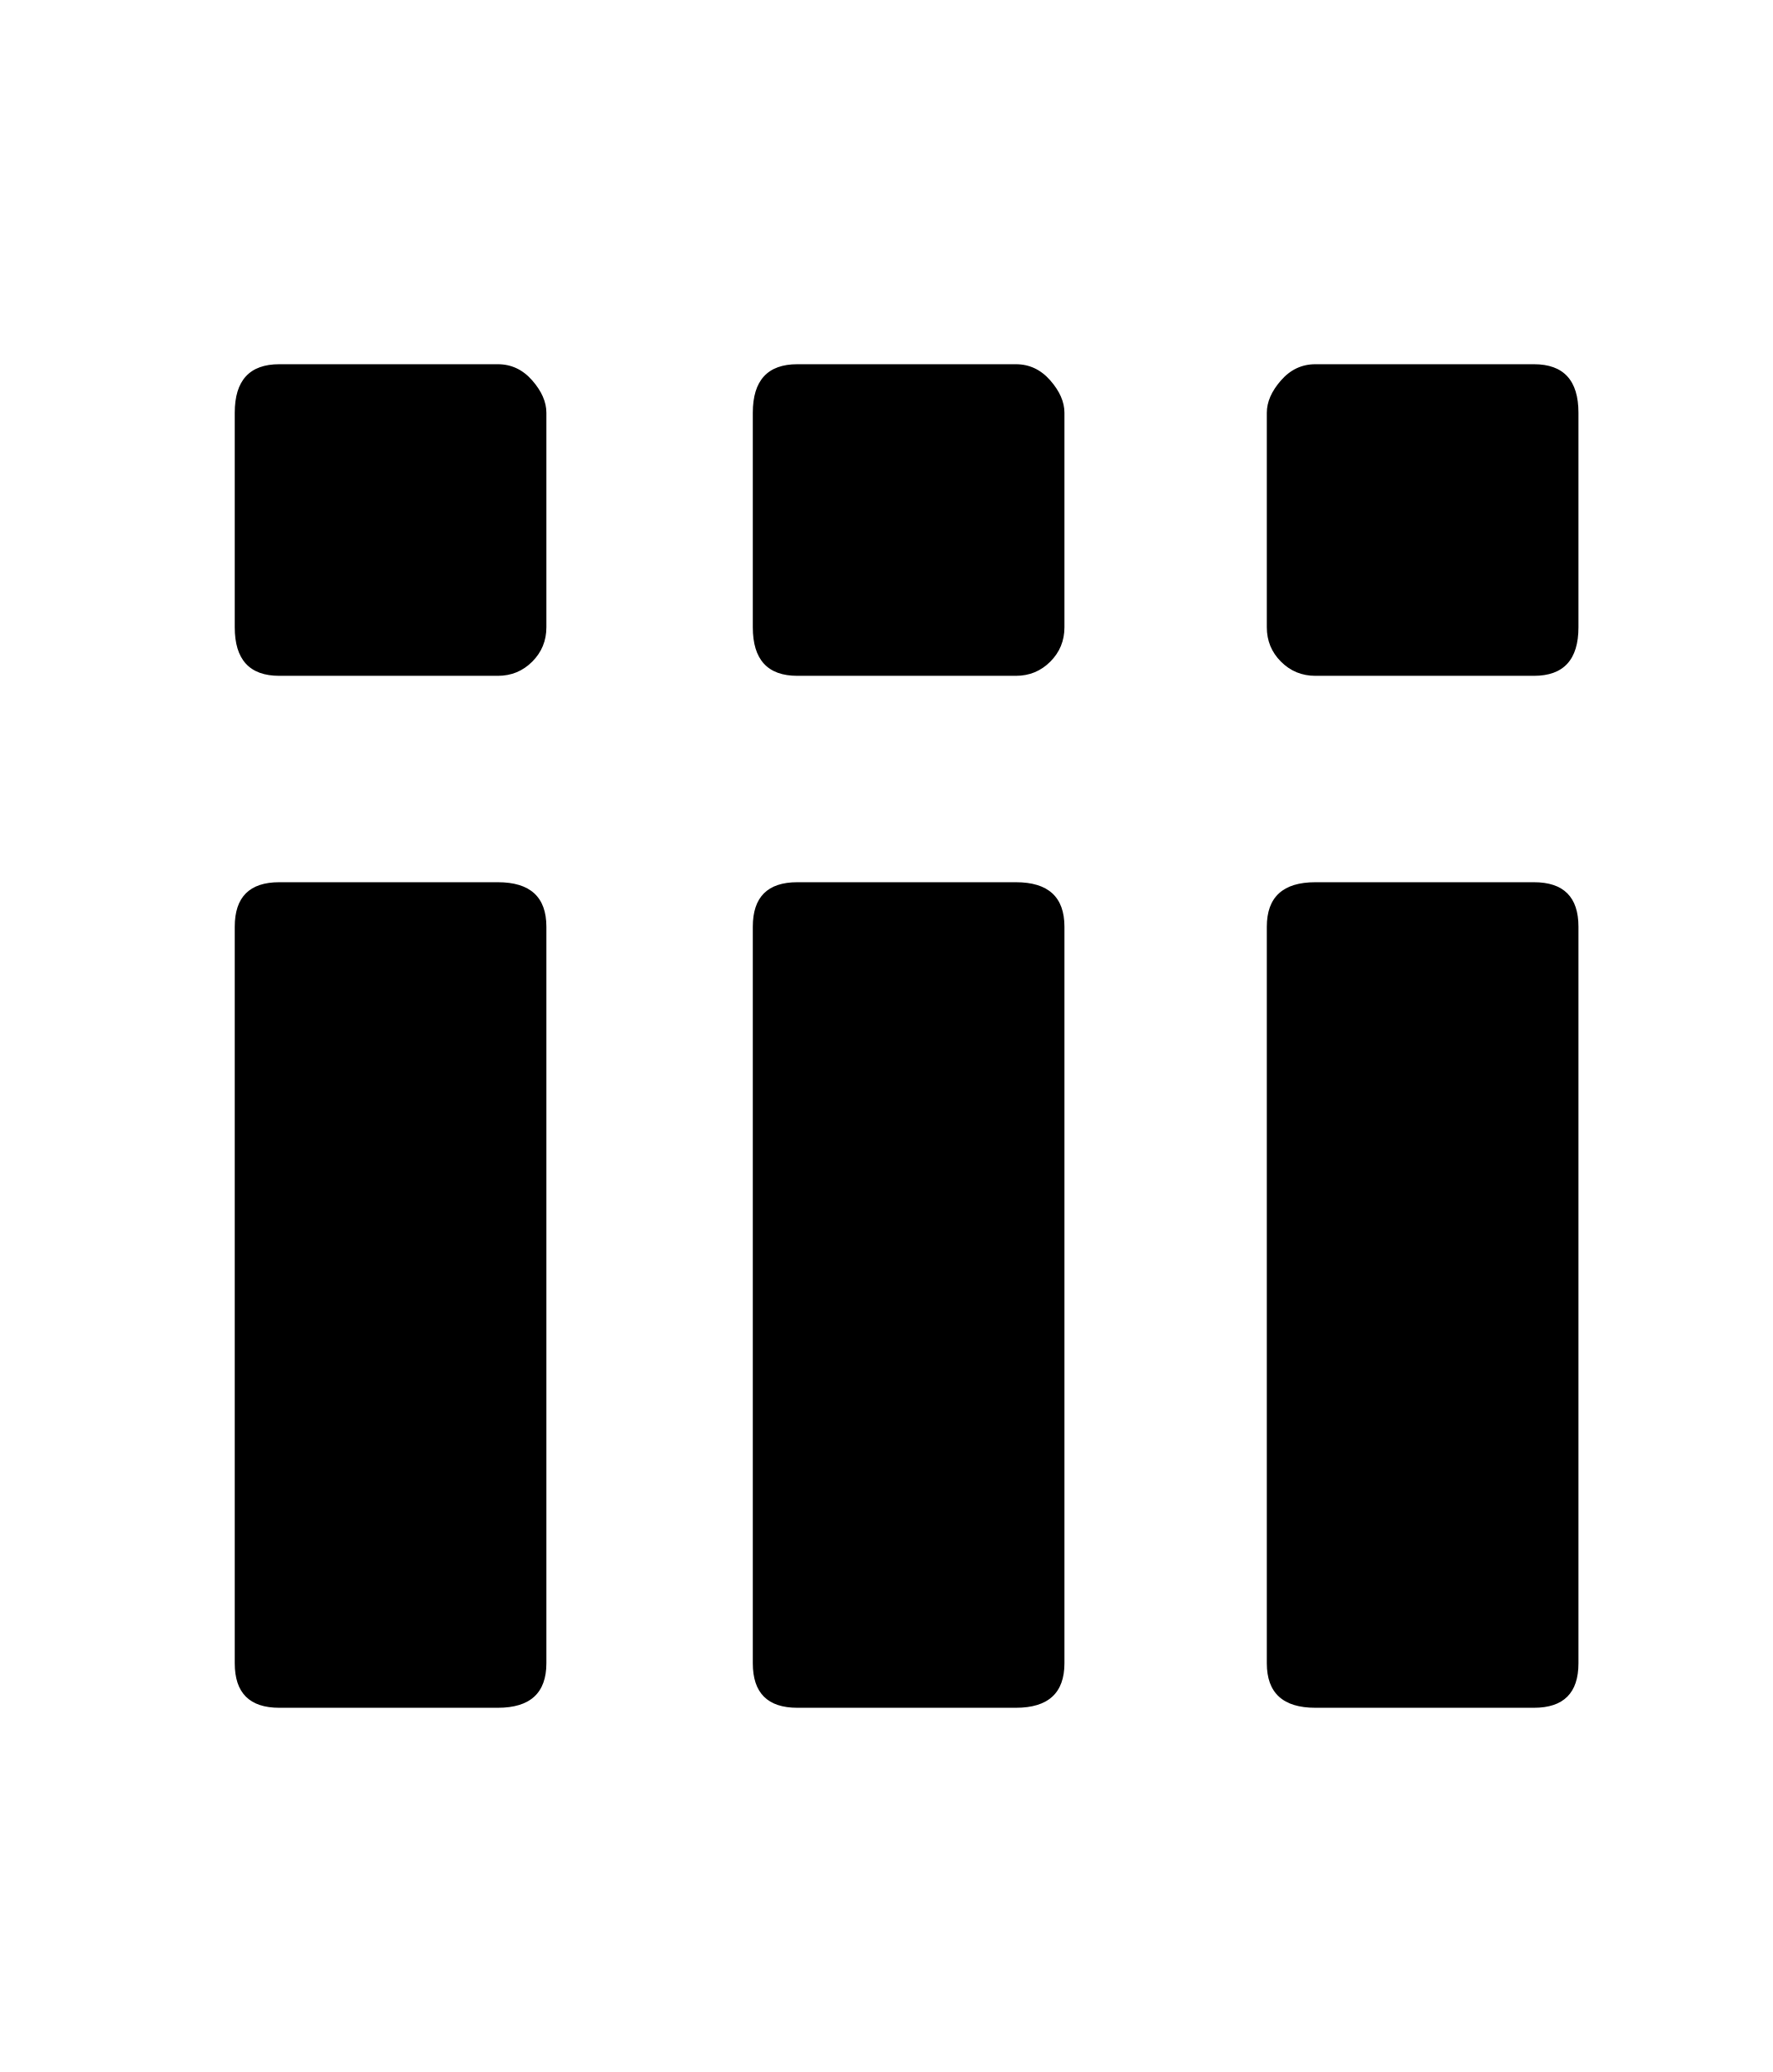
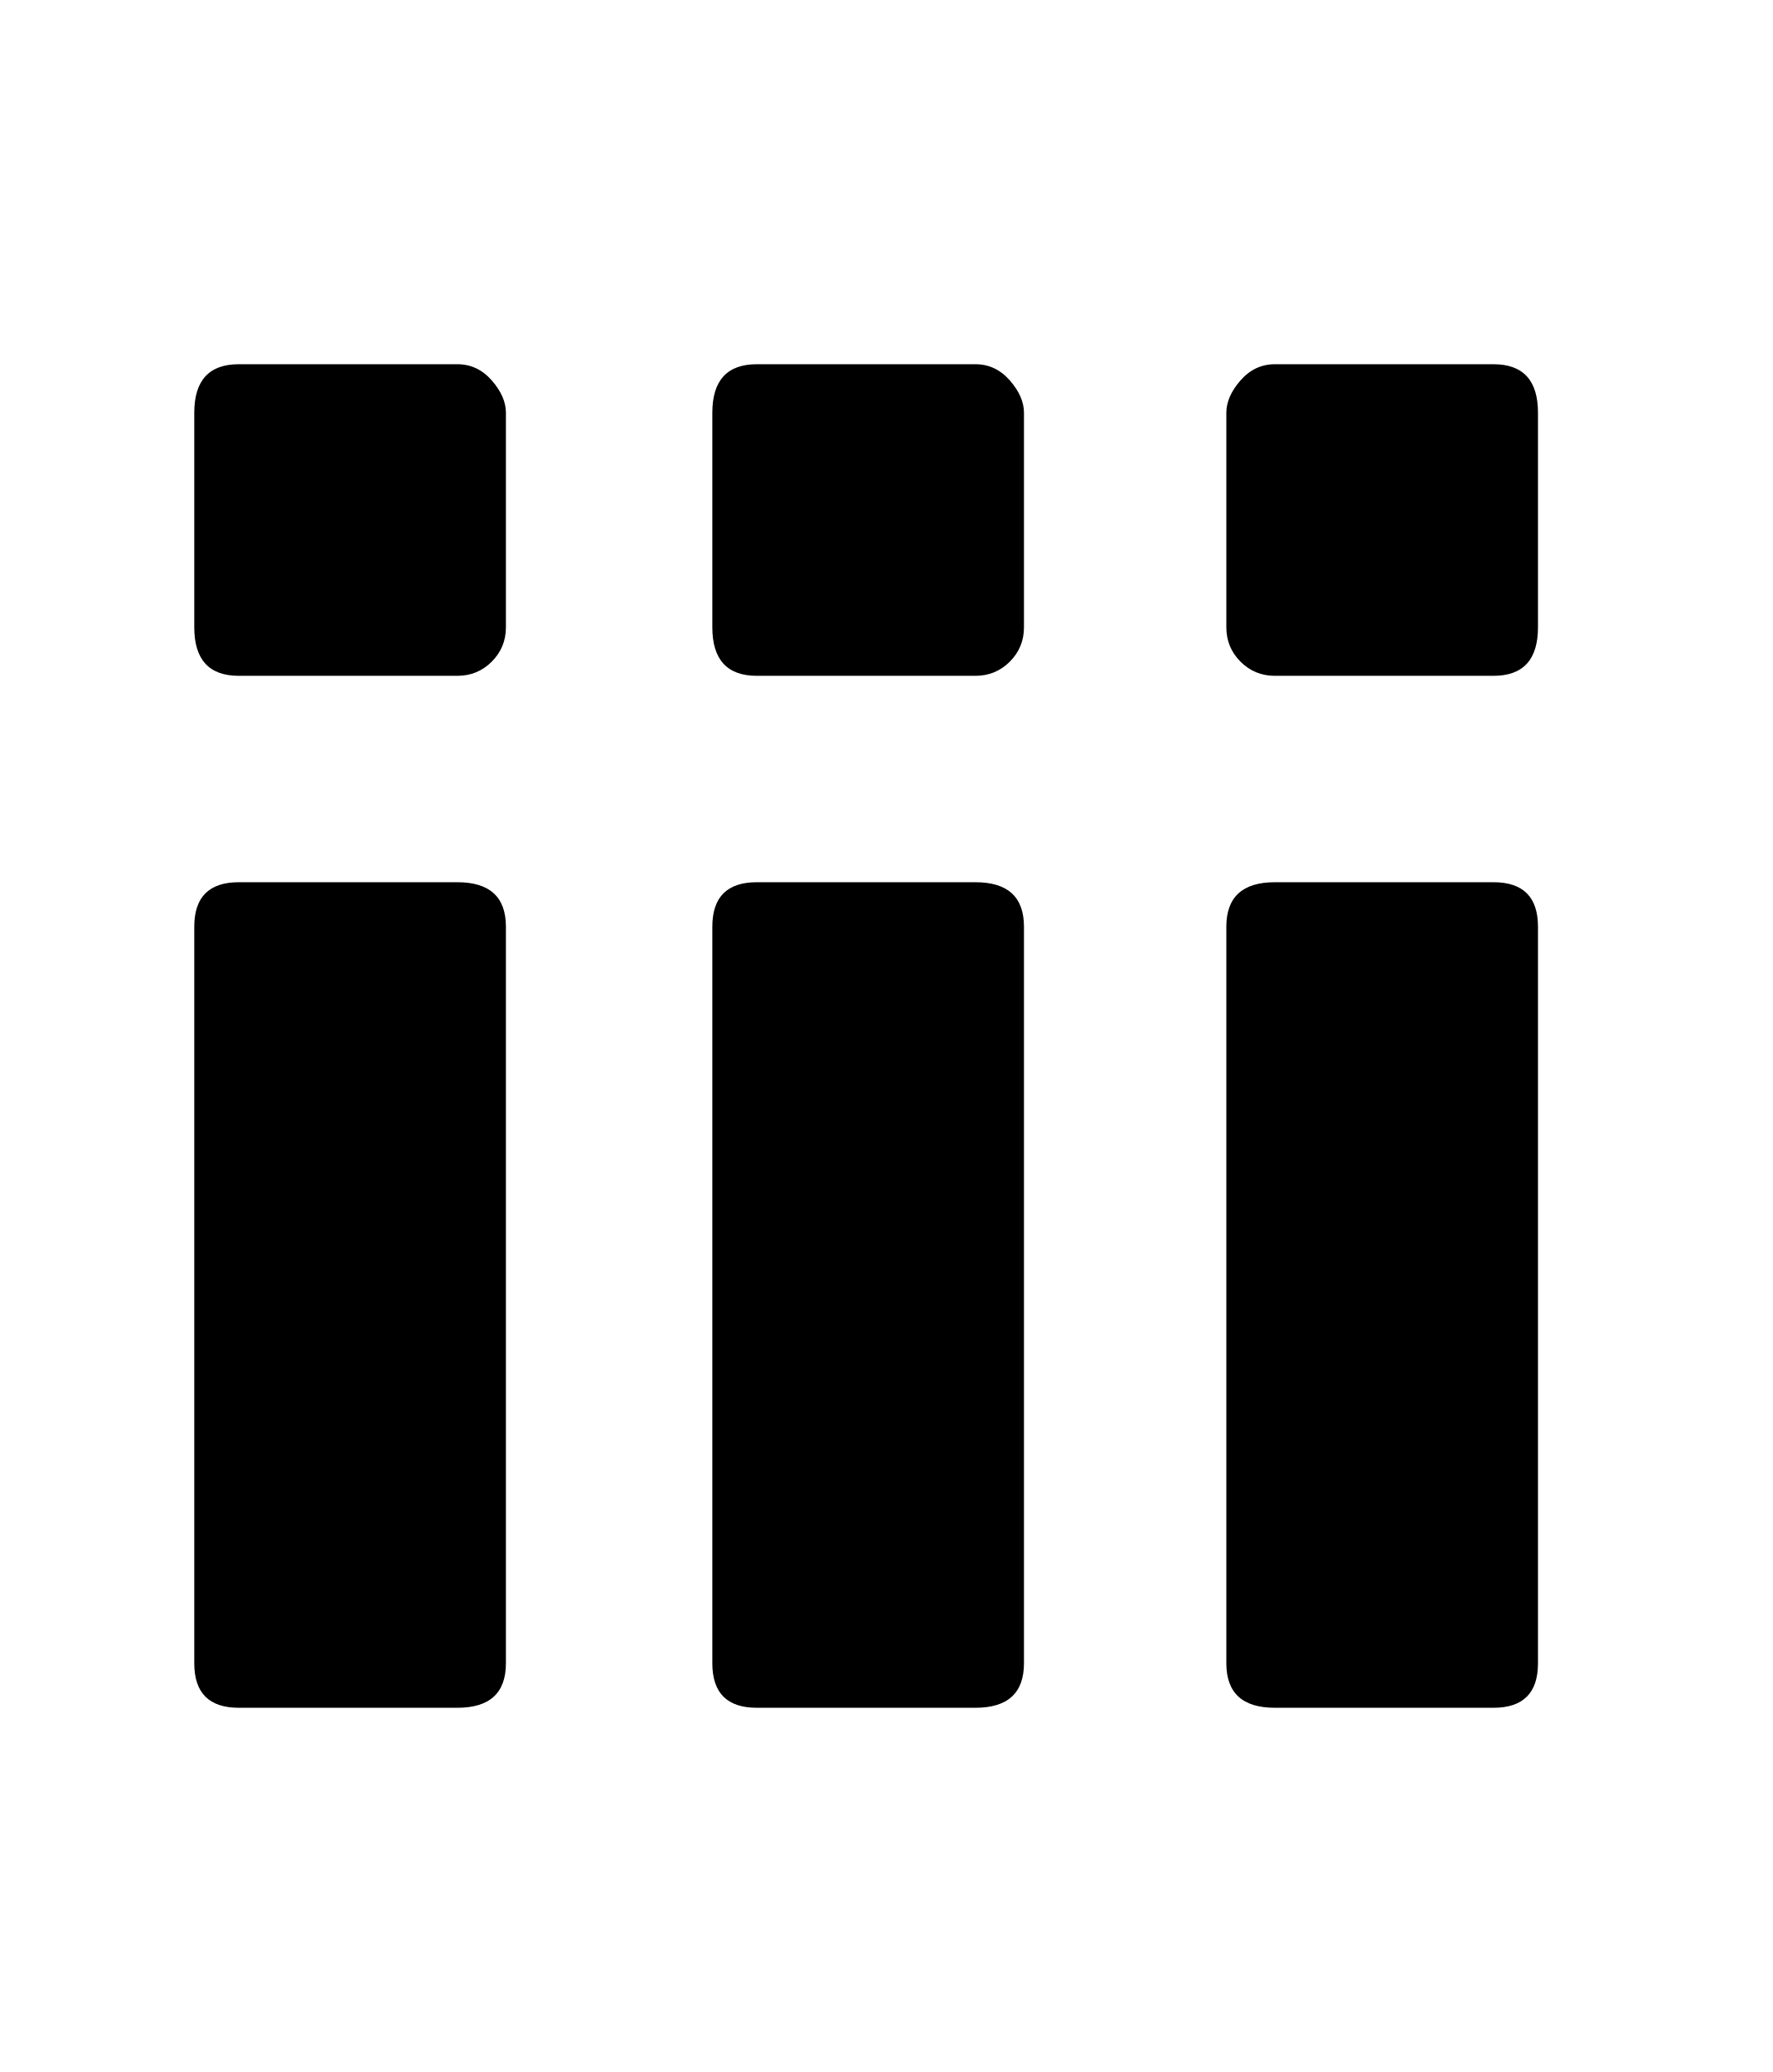
- <svg xmlns="http://www.w3.org/2000/svg" version="1.1" viewBox="-10 0 438 512">
+ <svg xmlns="http://www.w3.org/2000/svg" version="1.1" viewBox="0 0 438 512">
  <path fill="currentColor" d="M125 411q0 11 -12 11h-1h-53q-11 0 -11 -11v-182q0 -11 11 -11h53h1q12 0 12 11v0v182zM125 155q0 5 -3.5 8.5t-8.5 3.5v0h-54q-11 0 -11 -12v-53v0q0 -12 11 -12h54v0q5 0 8.5 4t3.5 8v0v53zM253 411q0 11 -12 11h-1h-53q-11 0 -11 -11v-182q0 -11 11 -11h53h1 q12 0 12 11v0v182zM253 155q0 5 -3.5 8.5t-8.5 3.5v0h-54q-11 0 -11 -12v-53v0q0 -12 11 -12h54v0q5 0 8.5 4t3.5 8v0v53zM315 218h53h1q11 0 11 11v0v182q0 11 -11 11h-1h-53q-12 0 -12 -11v-182q0 -11 12 -11zM380 155q0 12 -11 12v0h-54q-5 0 -8.5 -3.5t-3.5 -8.5v-53v0 q0 -4 3.5 -8t8.5 -4h54v0q11 0 11 12v0v53z" />
</svg>
